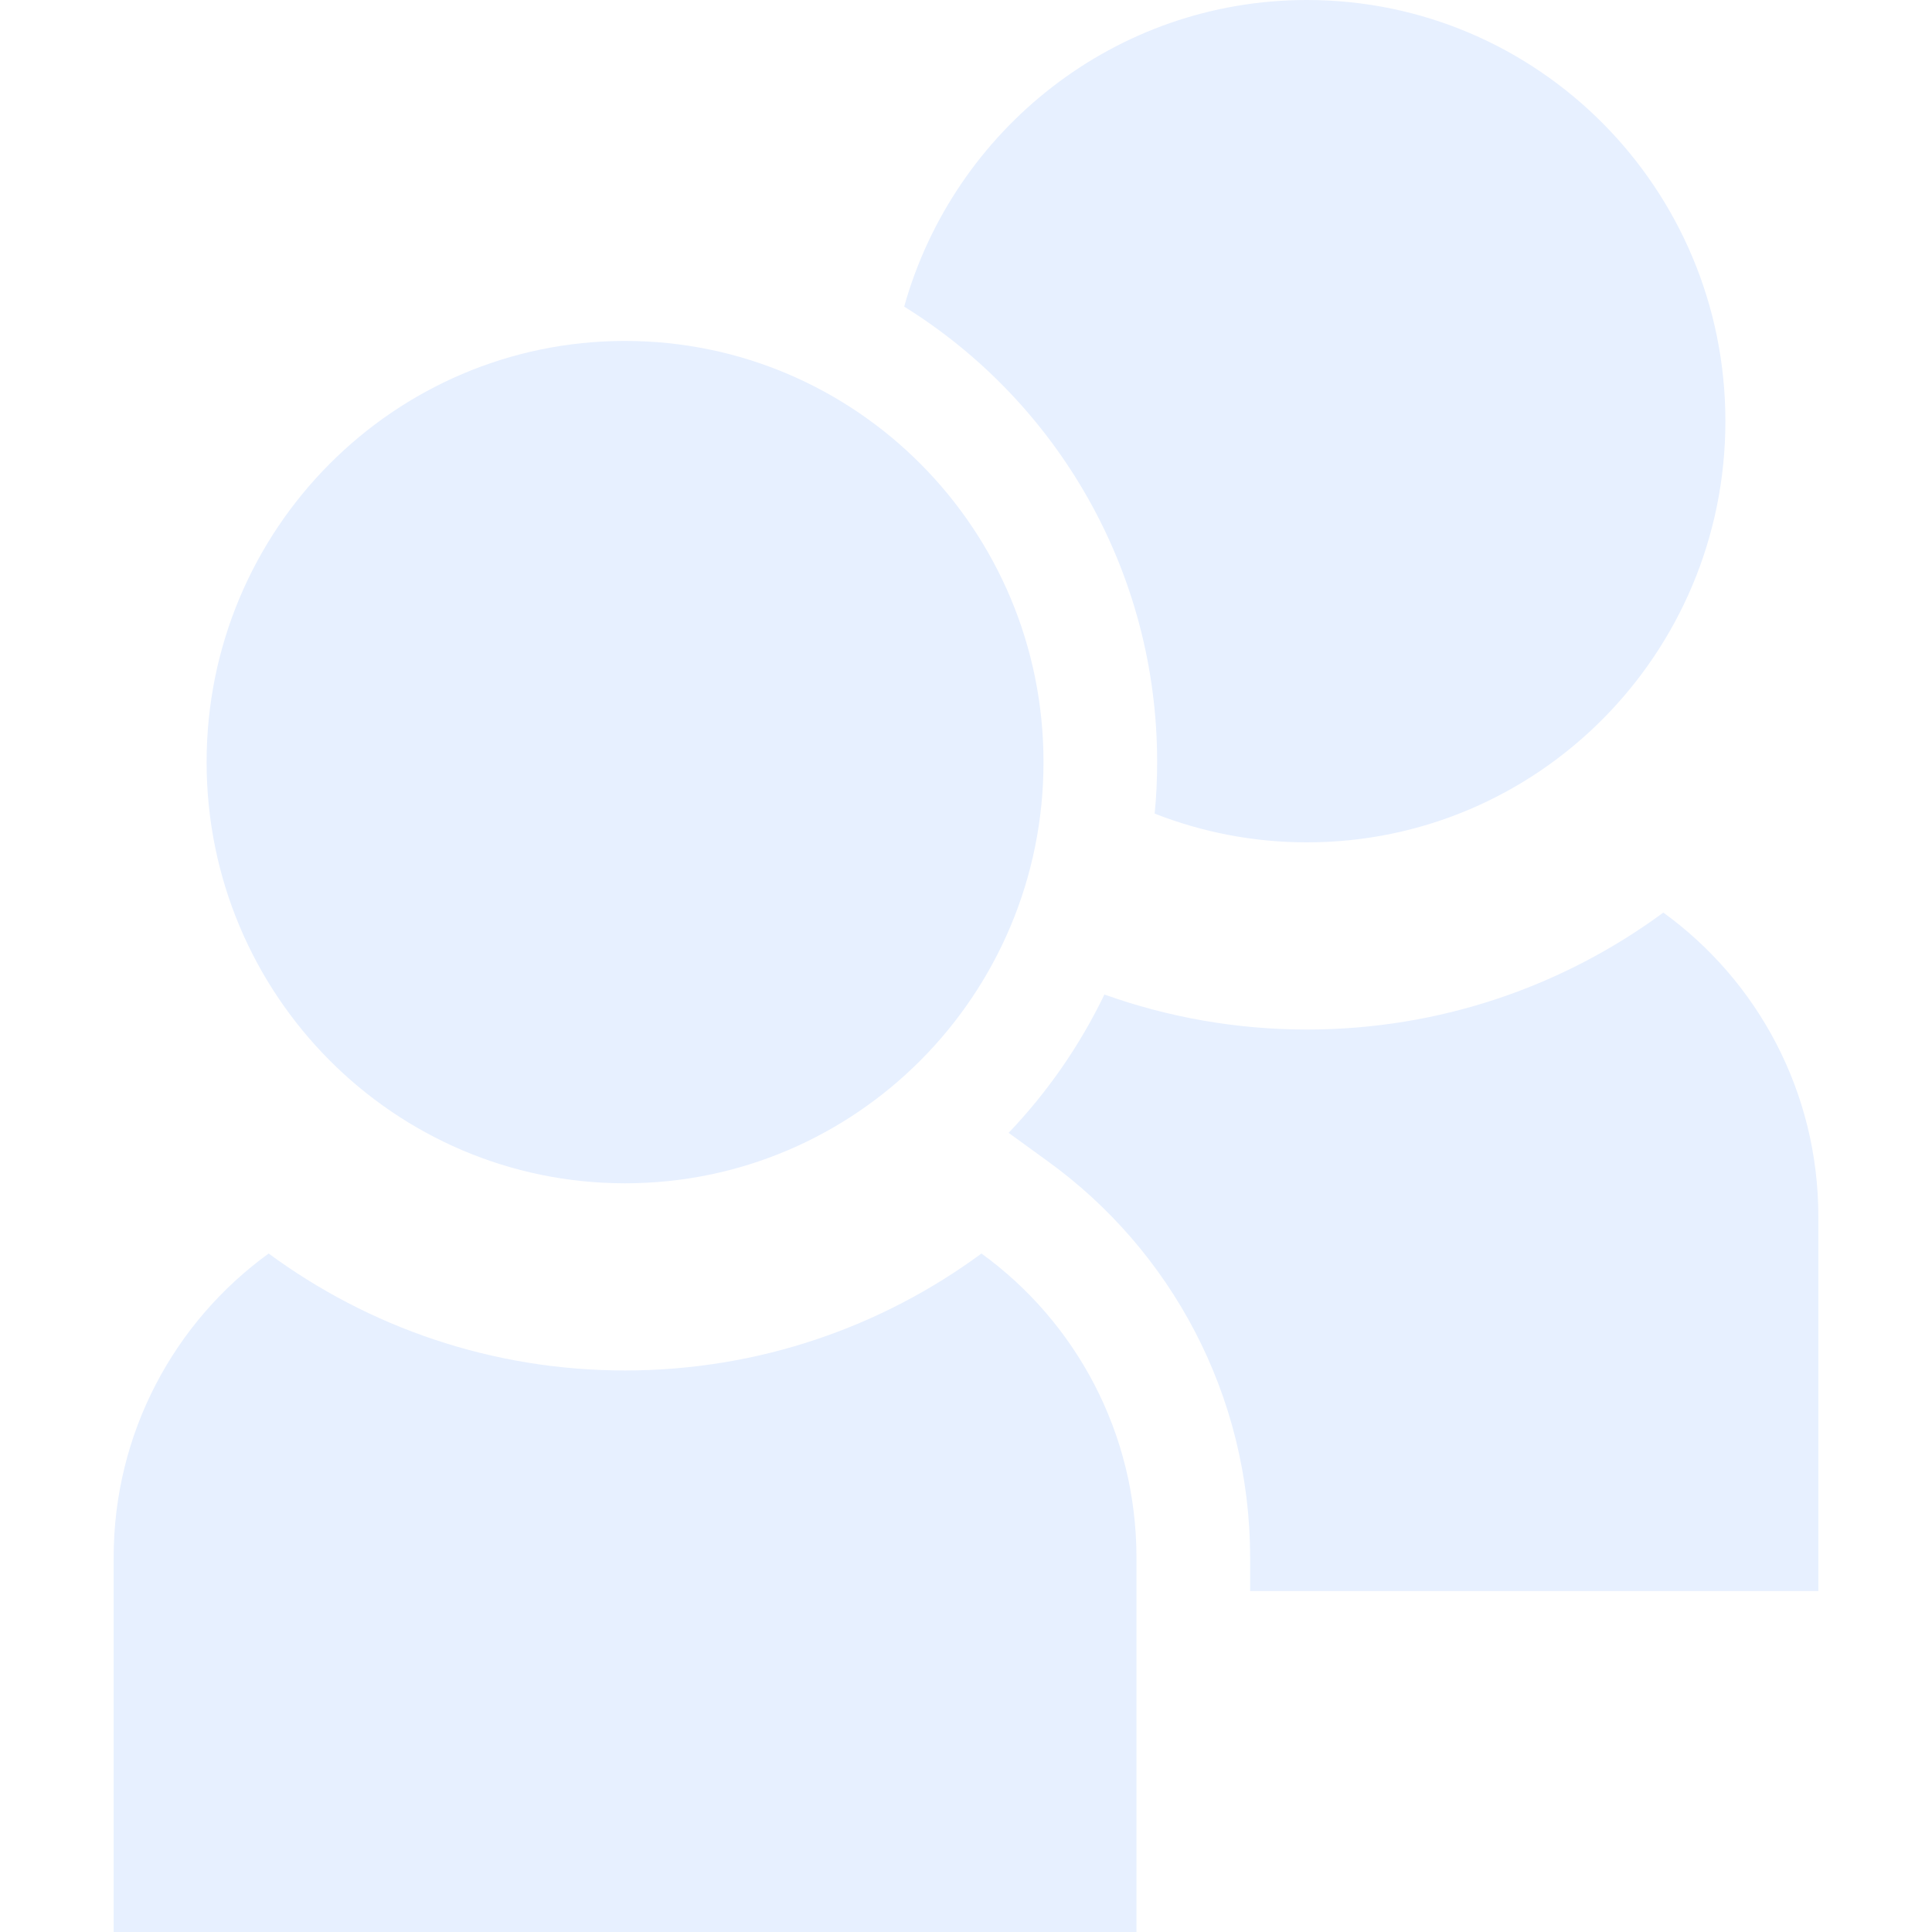
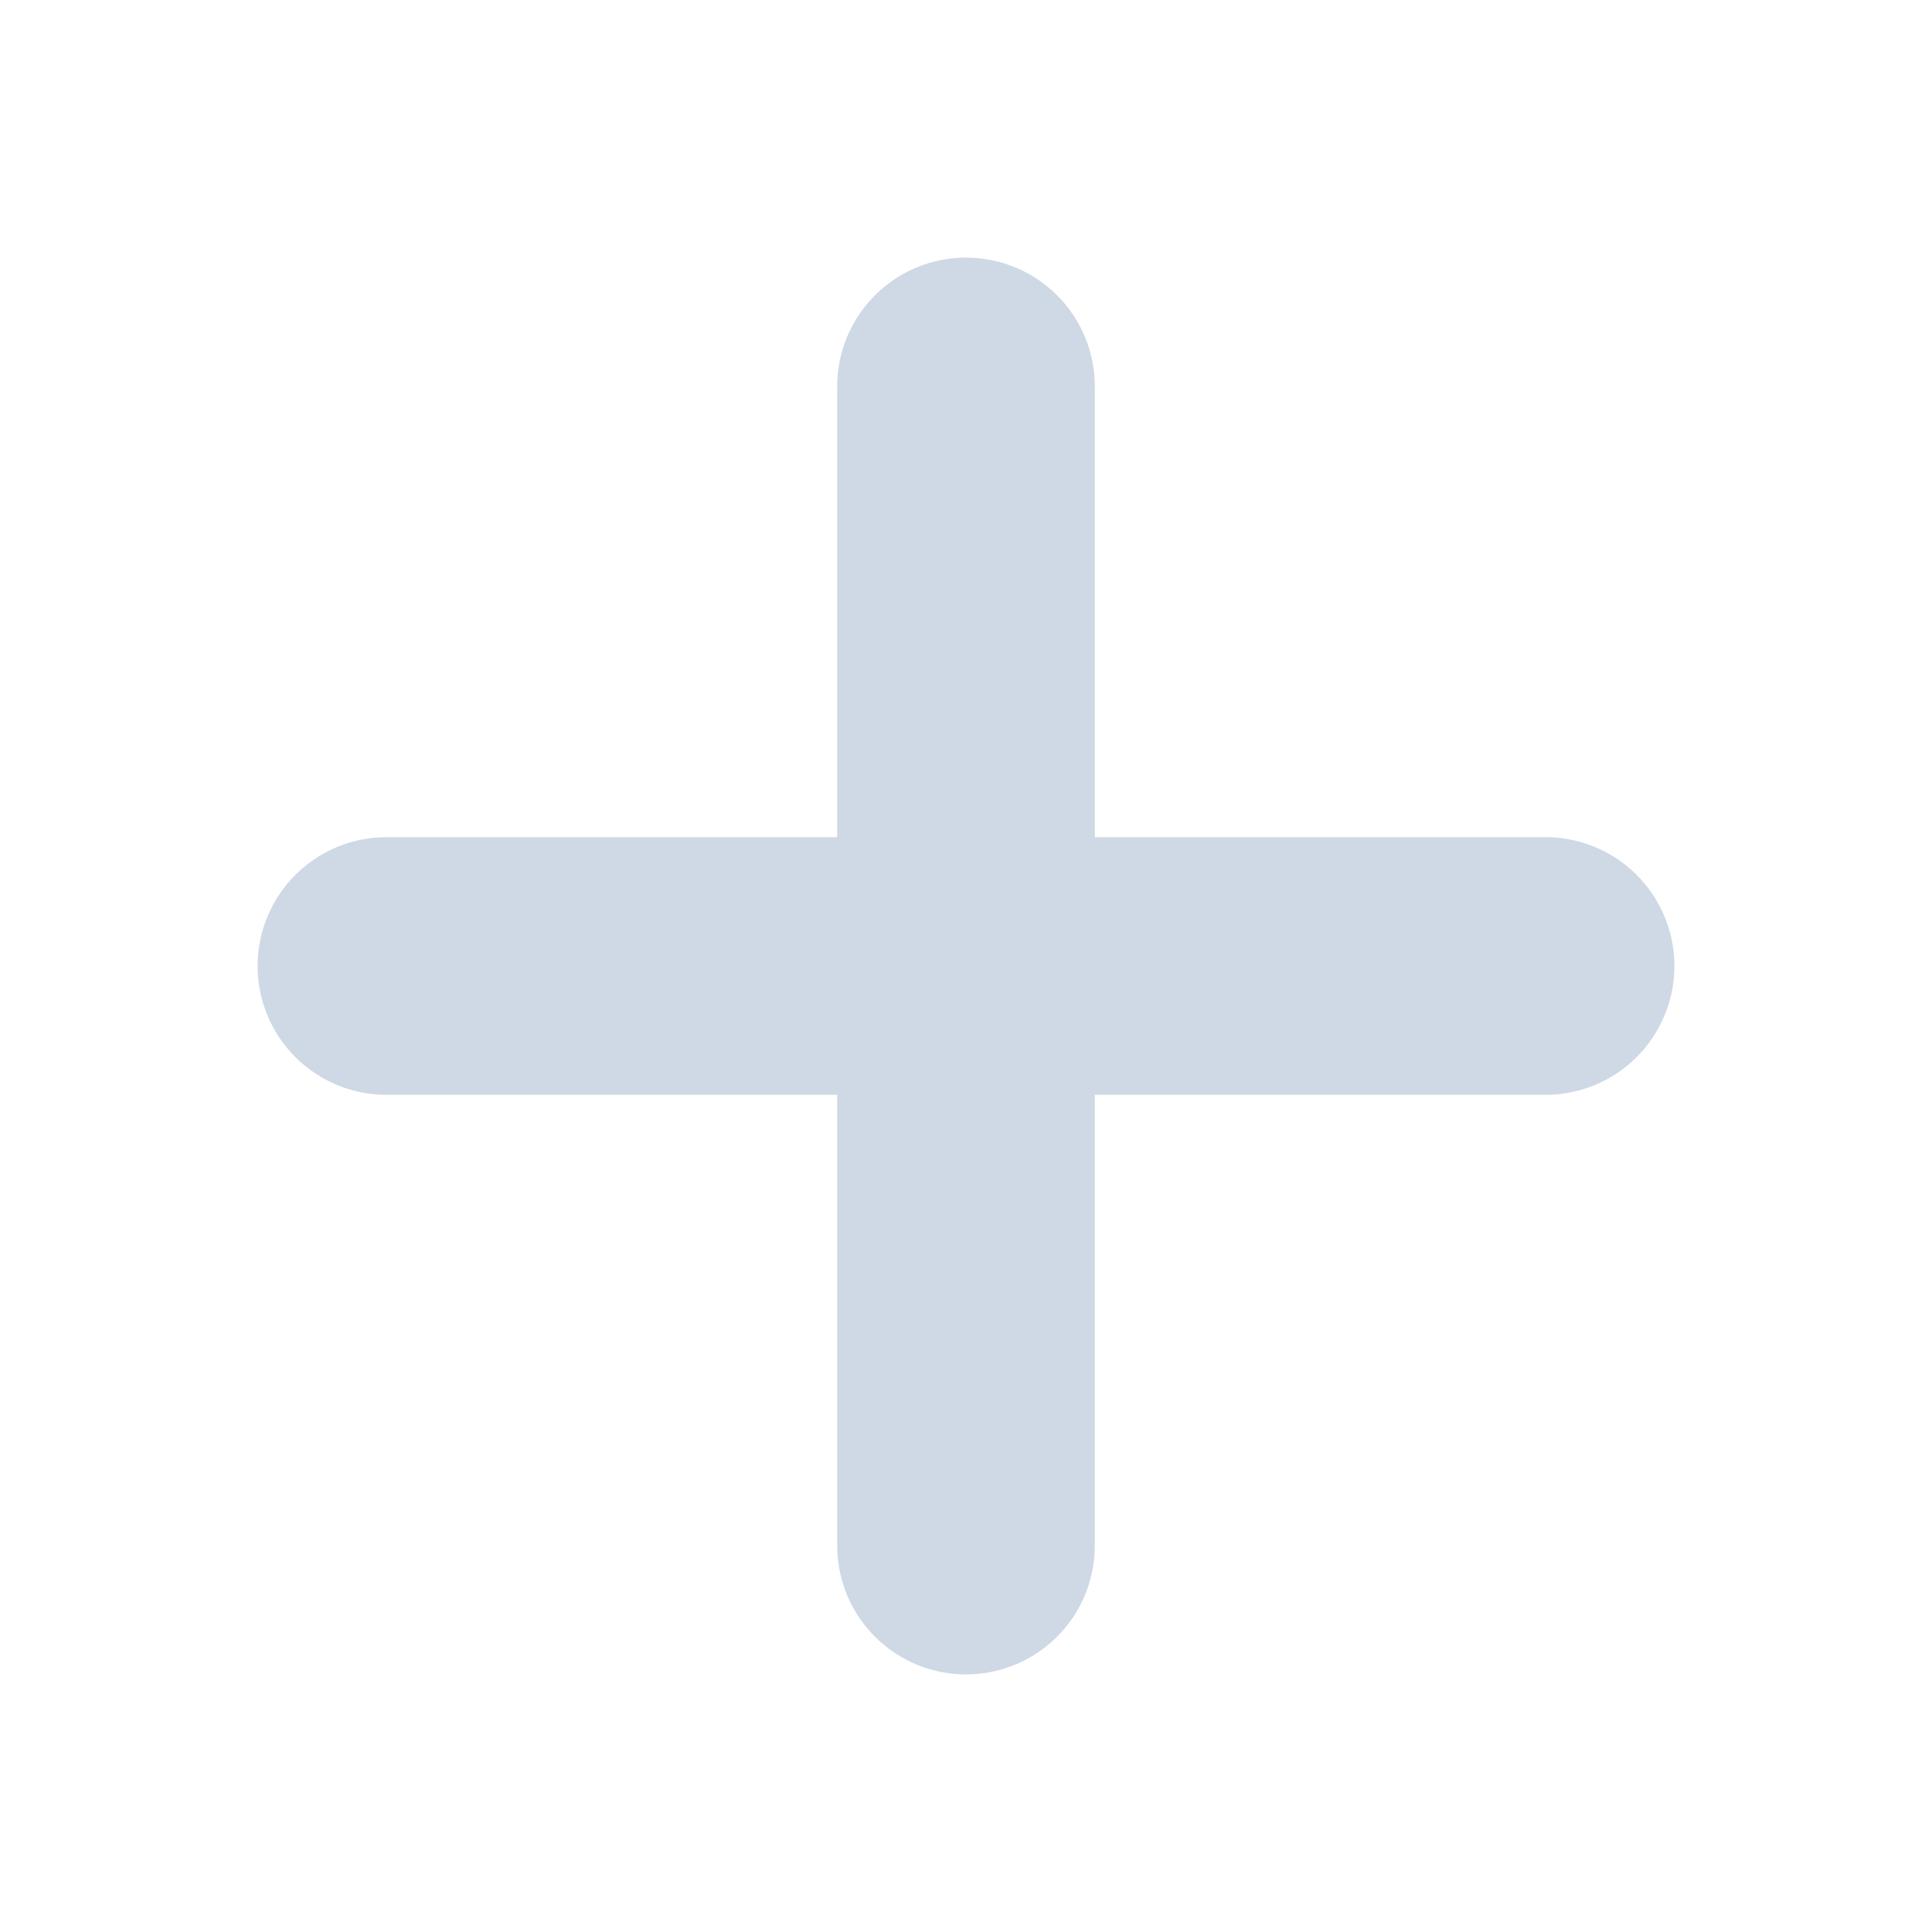
- <svg xmlns="http://www.w3.org/2000/svg" width="17" height="17" viewBox="0 0 17 17" fill="none">
-   <path d="M10.16 7.159C10.576 7.322 11.027 7.412 11.5 7.412C13.533 7.412 15.182 5.753 15.182 3.706C15.182 1.659 13.533 0 11.5 0C9.814 0 8.392 1.141 7.956 2.698C9.293 3.528 10.182 5.015 10.182 6.706C10.182 6.859 10.175 7.01 10.16 7.159Z" fill="#E7F0FF" />
-   <path d="M11 14V13.706C11 12.271 10.298 10.998 9.222 10.22L8.875 9.968C9.216 9.611 9.501 9.201 9.718 8.751C10.275 8.95 10.875 9.059 11.5 9.059C12.673 9.059 13.757 8.677 14.636 8.03C15.462 8.628 16 9.604 16 10.706V14H11Z" fill="#E7F0FF" />
-   <path fill-rule="evenodd" clip-rule="evenodd" d="M5.5 10.412C3.467 10.412 1.818 8.753 1.818 6.706C1.818 4.659 3.467 3 5.5 3C7.533 3 9.182 4.659 9.182 6.706C9.182 8.753 7.533 10.412 5.5 10.412Z" fill="#E7F0FF" />
-   <path d="M10 13.706C10 12.604 9.462 11.628 8.636 11.03C7.757 11.677 6.673 12.059 5.5 12.059C4.327 12.059 3.243 11.677 2.364 11.03C1.538 11.628 1 12.604 1 13.706V17H10V13.706Z" fill="#E7F0FF" />
+ <svg xmlns="http://www.w3.org/2000/svg" width="15" height="15" viewBox="0 0 15 15" fill="none">
+   <path d="M7.5 3V12" stroke="#CED9E5" stroke-width="2" stroke-linecap="round" />
+   <path d="M12 7.5L3 7.5" stroke="#CED9E5" stroke-width="2" stroke-linecap="round" />
</svg>
